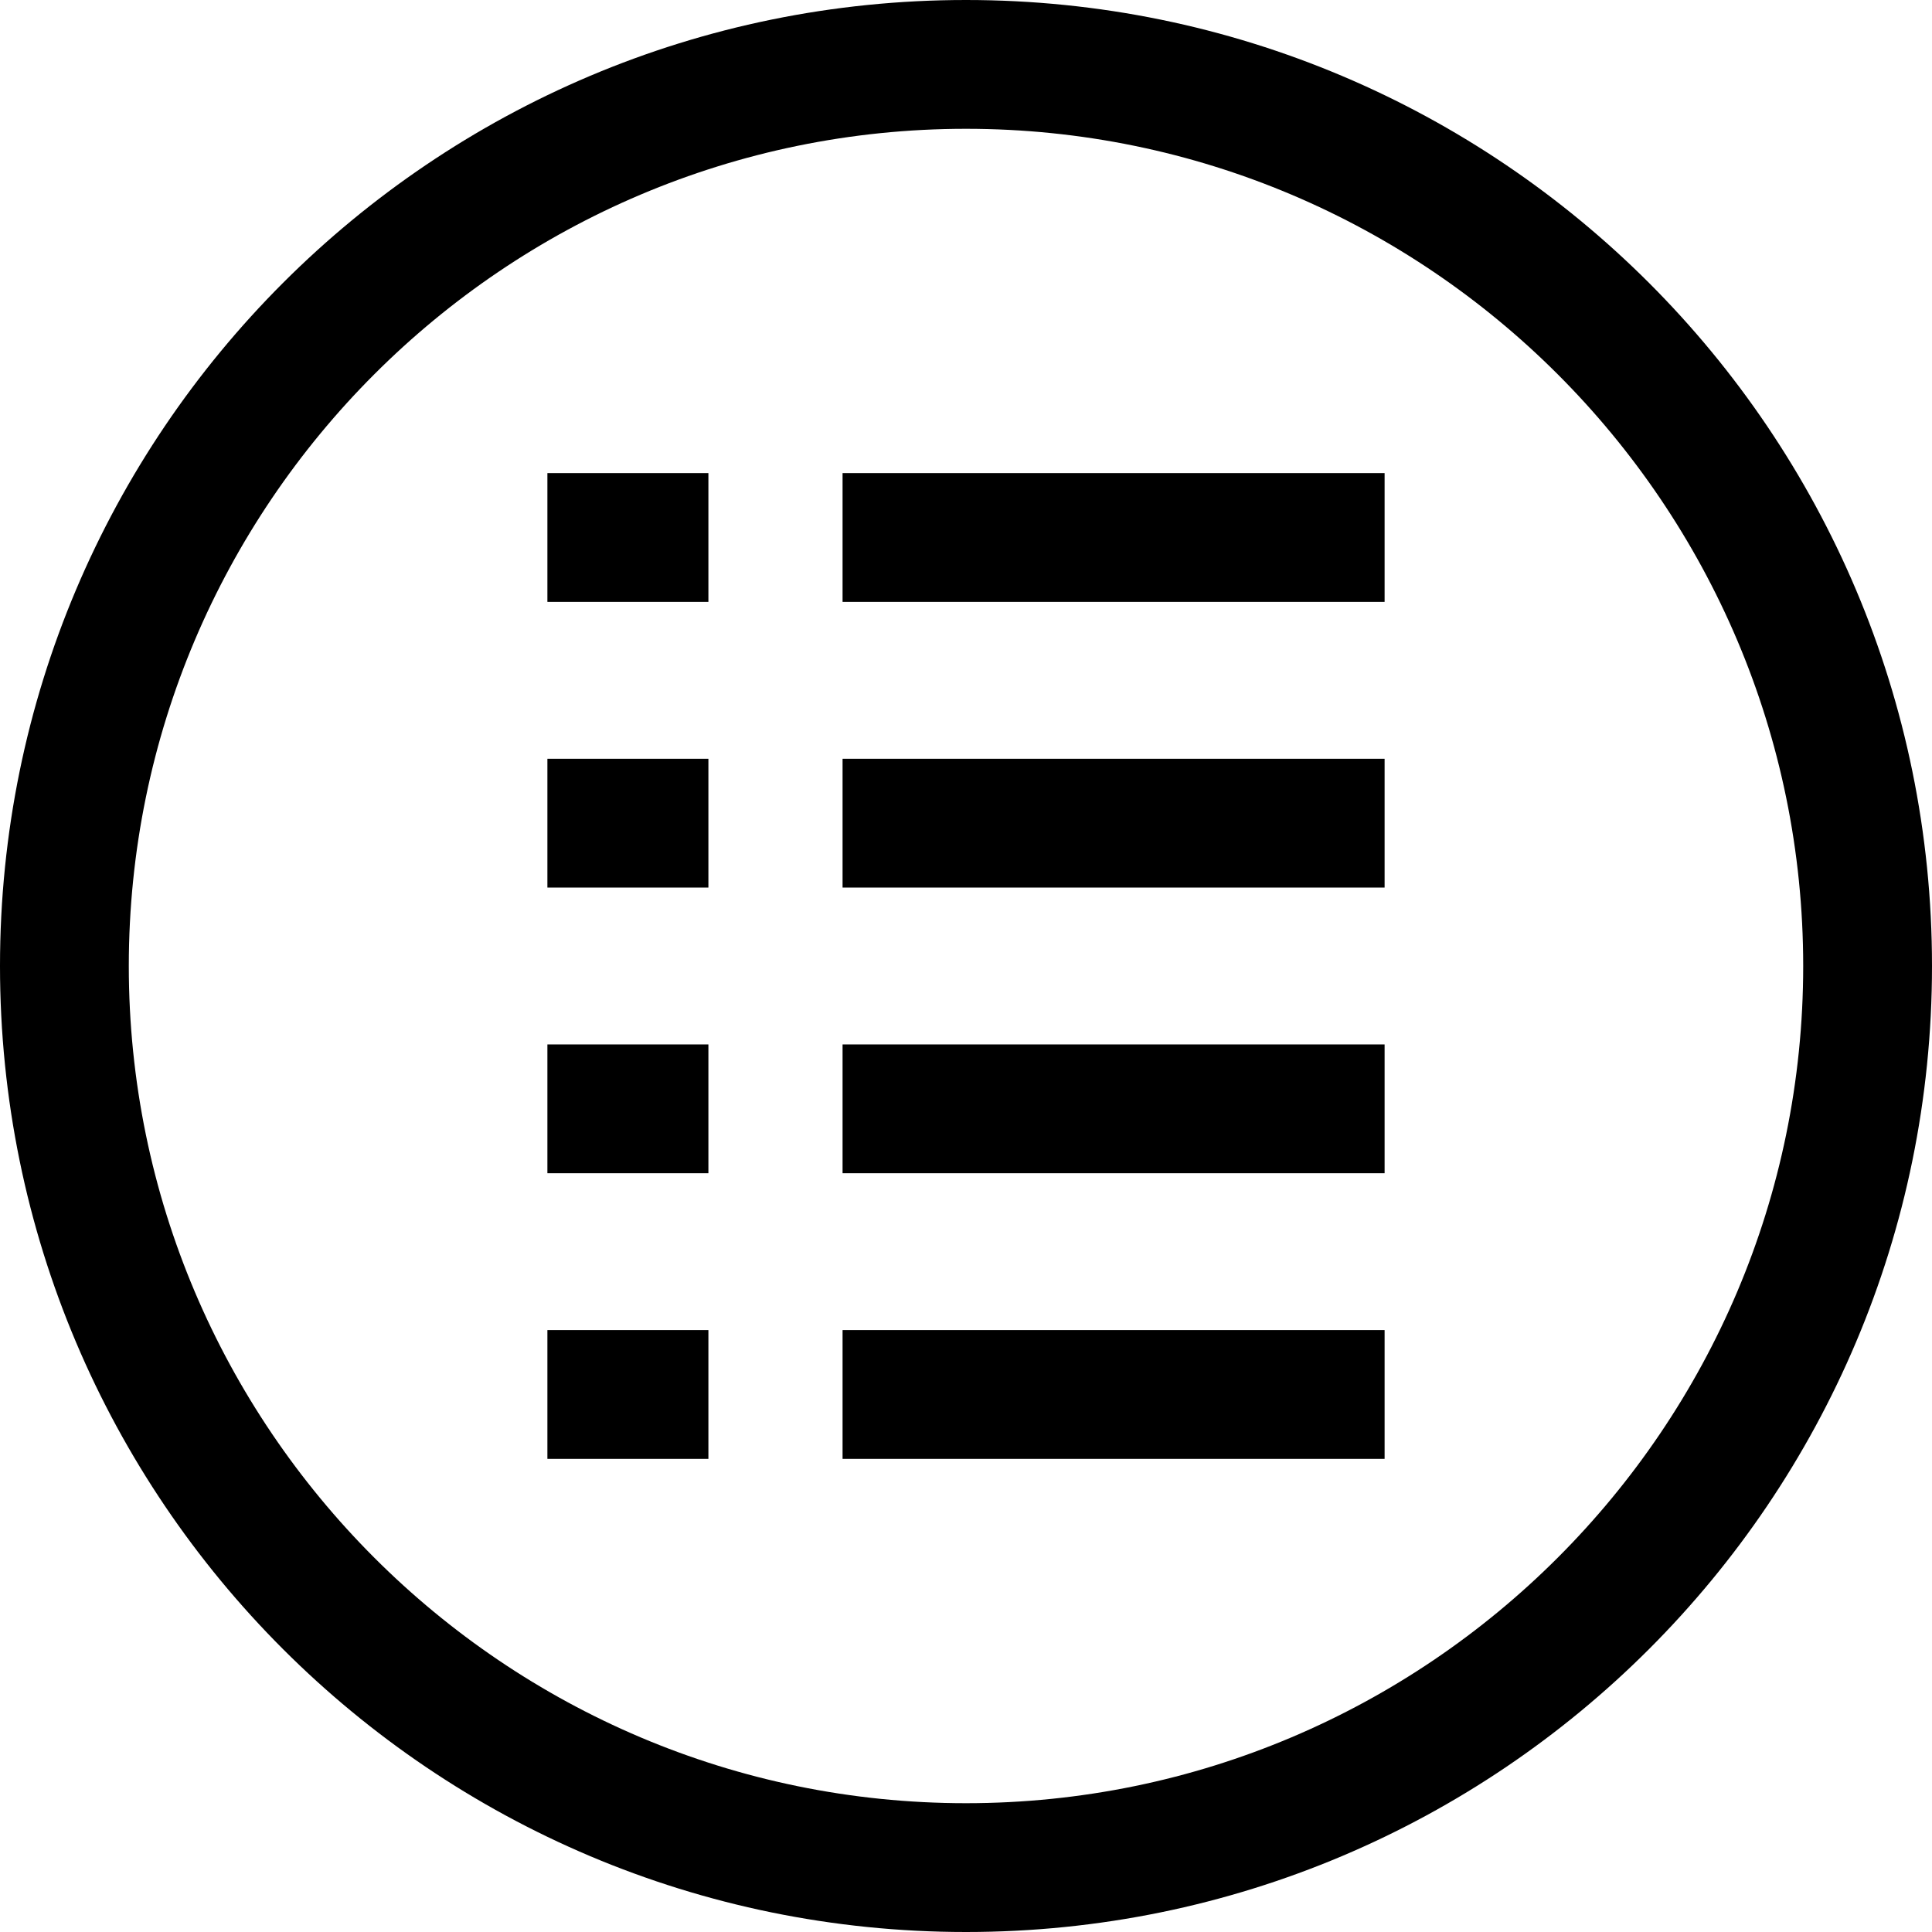
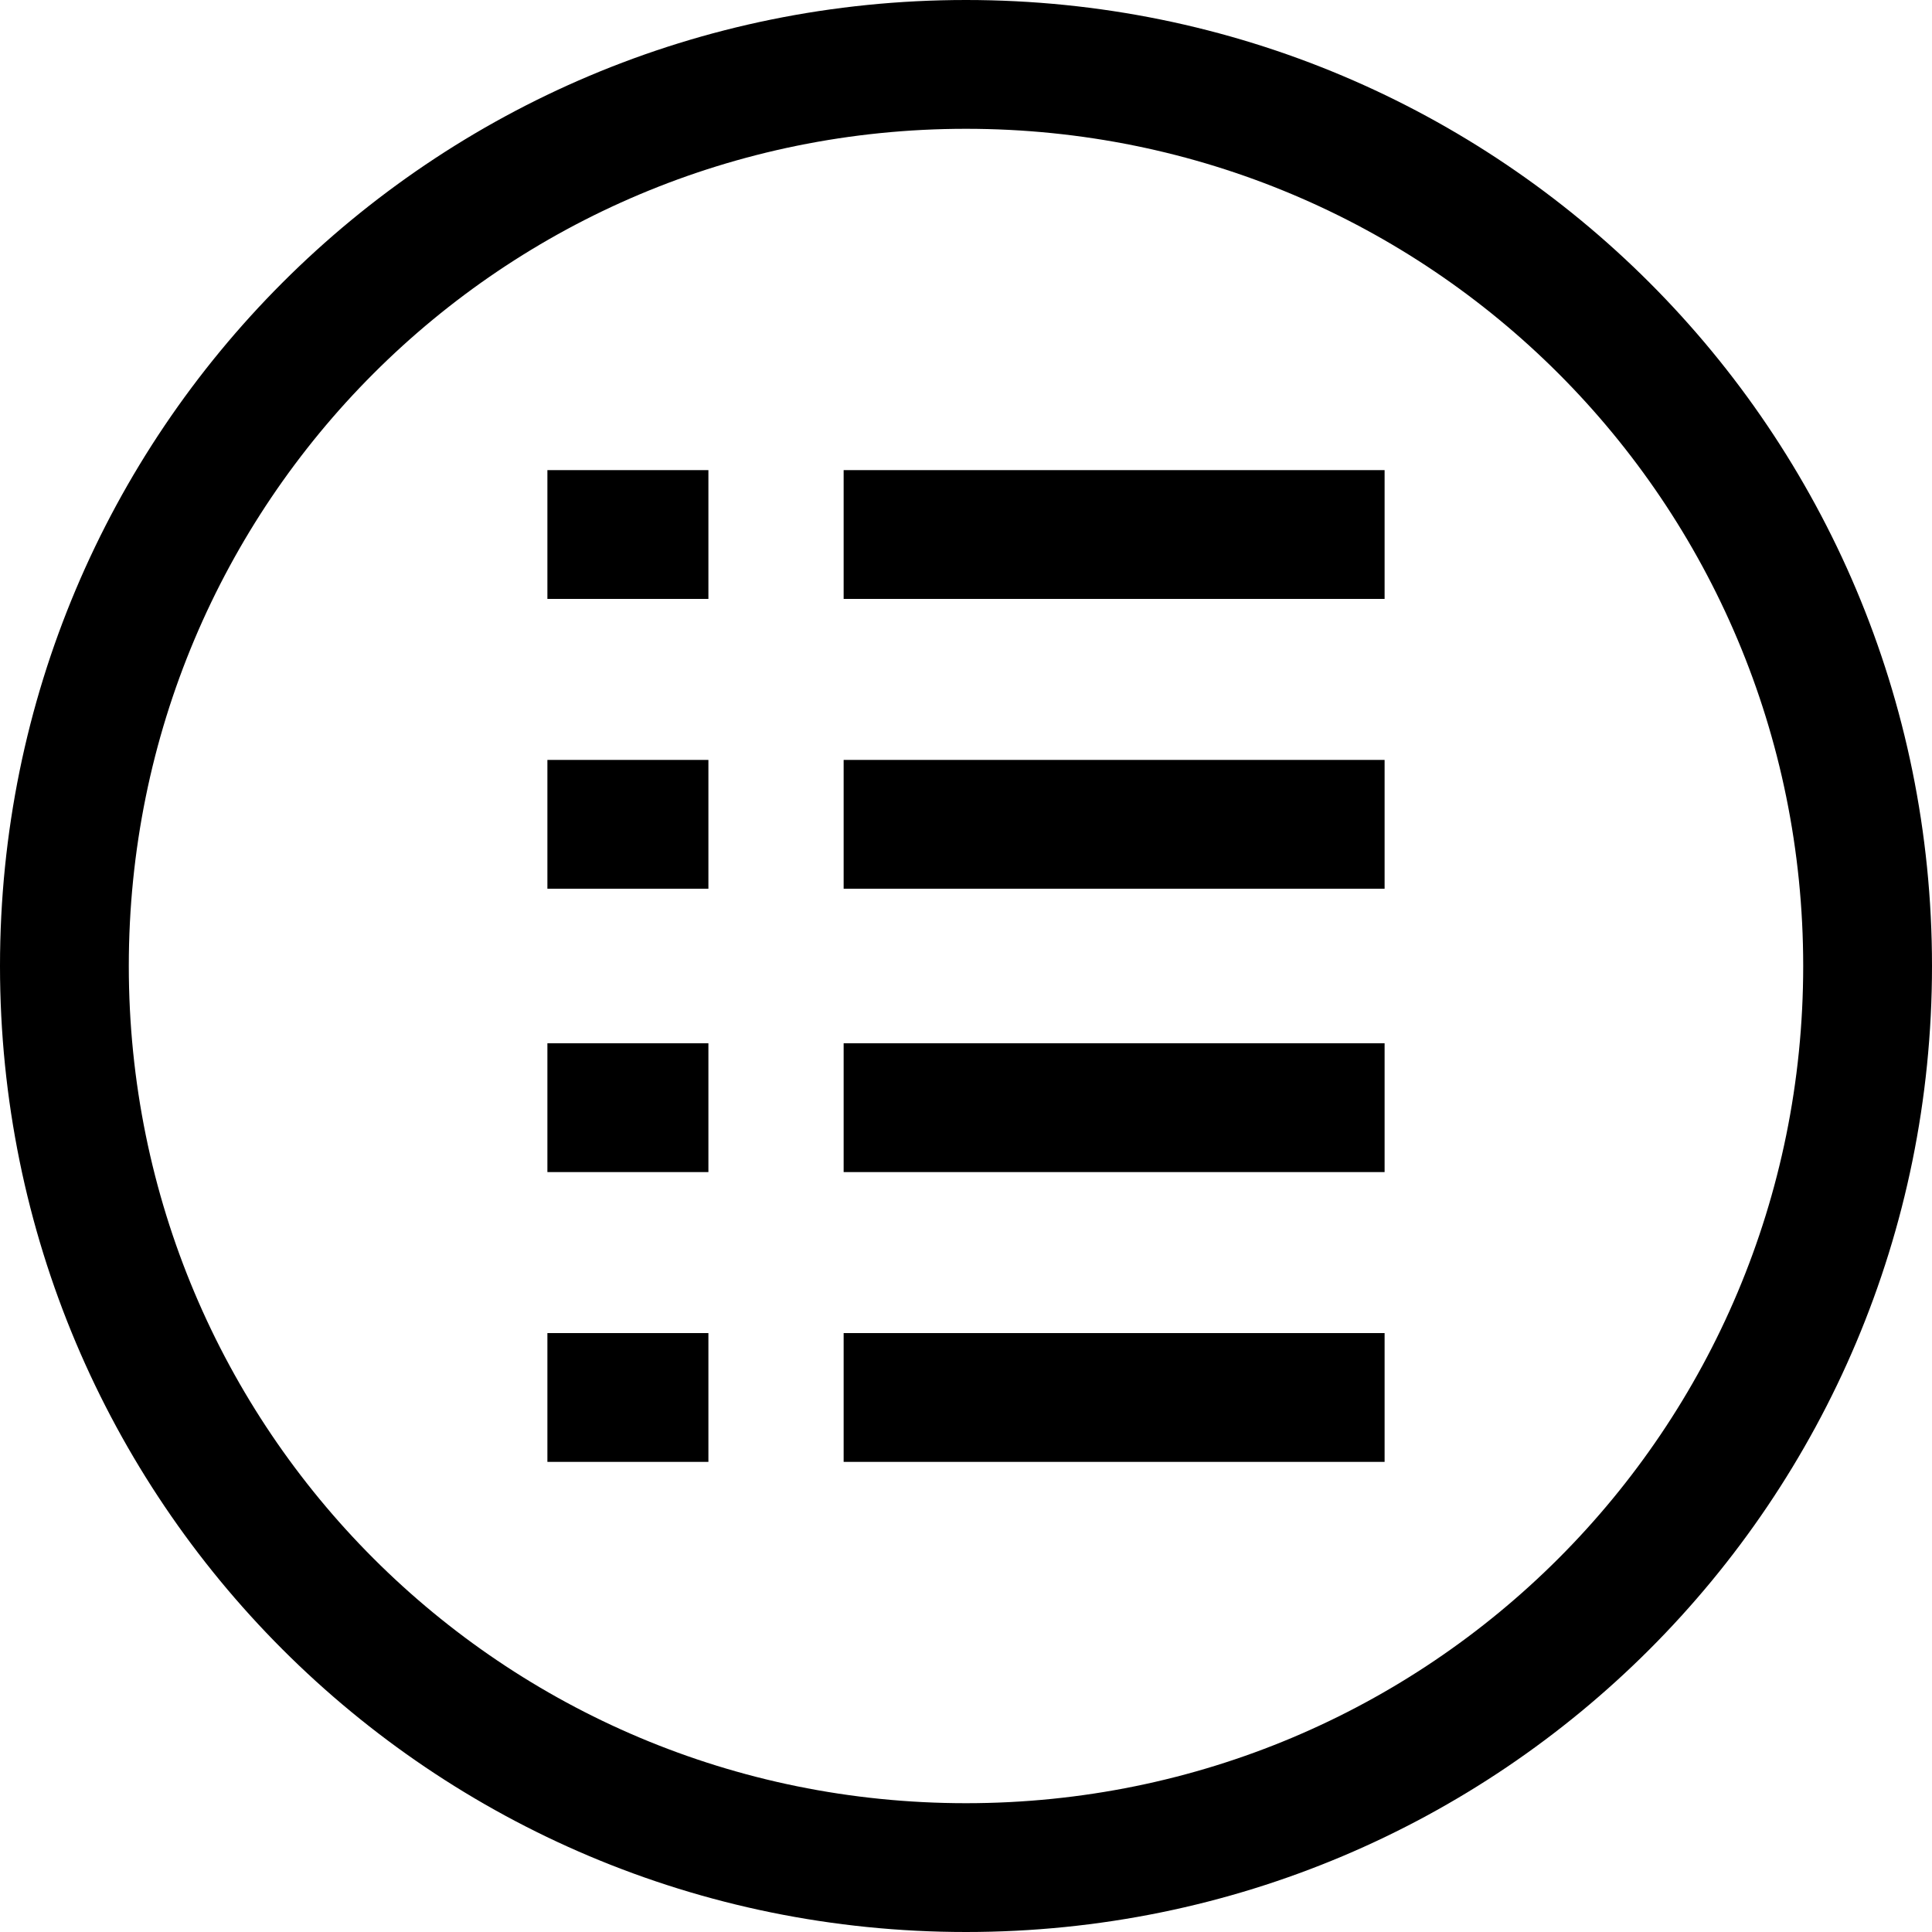
- <svg xmlns="http://www.w3.org/2000/svg" version="1.1" id="Layer_1" x="0px" y="0px" width="72px" height="72px" viewBox="0 0 72 72" enable-background="new 0 0 72 72" xml:space="preserve">
+ <svg xmlns="http://www.w3.org/2000/svg" version="1.1" id="Layer_1" x="0px" y="0px" viewBox="0 0 30 30" style="enable-background:new 0 0 30 30;" xml:space="preserve">
  <g>
-     <path d="M36,0C16.119,0,0,16.119,0,36c0,19.882,16.119,36,36,36c19.883,0,36-16.118,36-36C72,16.119,55.883,0,36,0z M36,67.2   C18.797,67.2,4.8,53.203,4.8,36C4.8,18.796,18.797,4.8,36,4.8c17.204,0,31.2,13.996,31.2,31.2C67.2,53.203,53.204,67.2,36,67.2z" />
-     <rect x="20.4" y="17.631" width="6" height="4.8" />
-     <rect x="31.4" y="17.631" width="20.2" height="4.8" />
-     <rect x="20.4" y="28.277" width="6" height="4.8" />
-     <rect x="31.4" y="28.277" width="20.2" height="4.8" />
-     <rect x="31.4" y="38.923" width="20.2" height="4.8" />
-     <rect x="20.4" y="38.923" width="6" height="4.8" />
-     <rect x="31.4" y="49.568" width="20.2" height="4.8" />
-     <rect x="20.4" y="49.568" width="6" height="4.8" />
+     <path d="M15,0C6.7,0,0,6.7,0,15c0,8.3,6.7,15,15,15c8.3,0,15-6.7,15-15C30,6.7,23.3,0,15,0z M15,28C7.8,28,2,22.2,2,15   C2,7.8,7.8,2,15,2c7.2,0,13,5.8,13,13C28,22.2,22.2,28,15,28z" />
+     <rect x="8.5" y="7.3" width="2.5" height="2" />
+     <rect x="13.1" y="7.3" width="8.4" height="2" />
+     <rect x="8.5" y="11.8" width="2.5" height="2" />
+     <rect x="13.1" y="11.8" width="8.4" height="2" />
+     <rect x="13.1" y="16.2" width="8.4" height="2" />
+     <rect x="8.5" y="16.2" width="2.5" height="2" />
+     <rect x="13.1" y="20.7" width="8.4" height="2" />
+     <rect x="8.5" y="20.7" width="2.5" height="2" />
  </g>
</svg>
